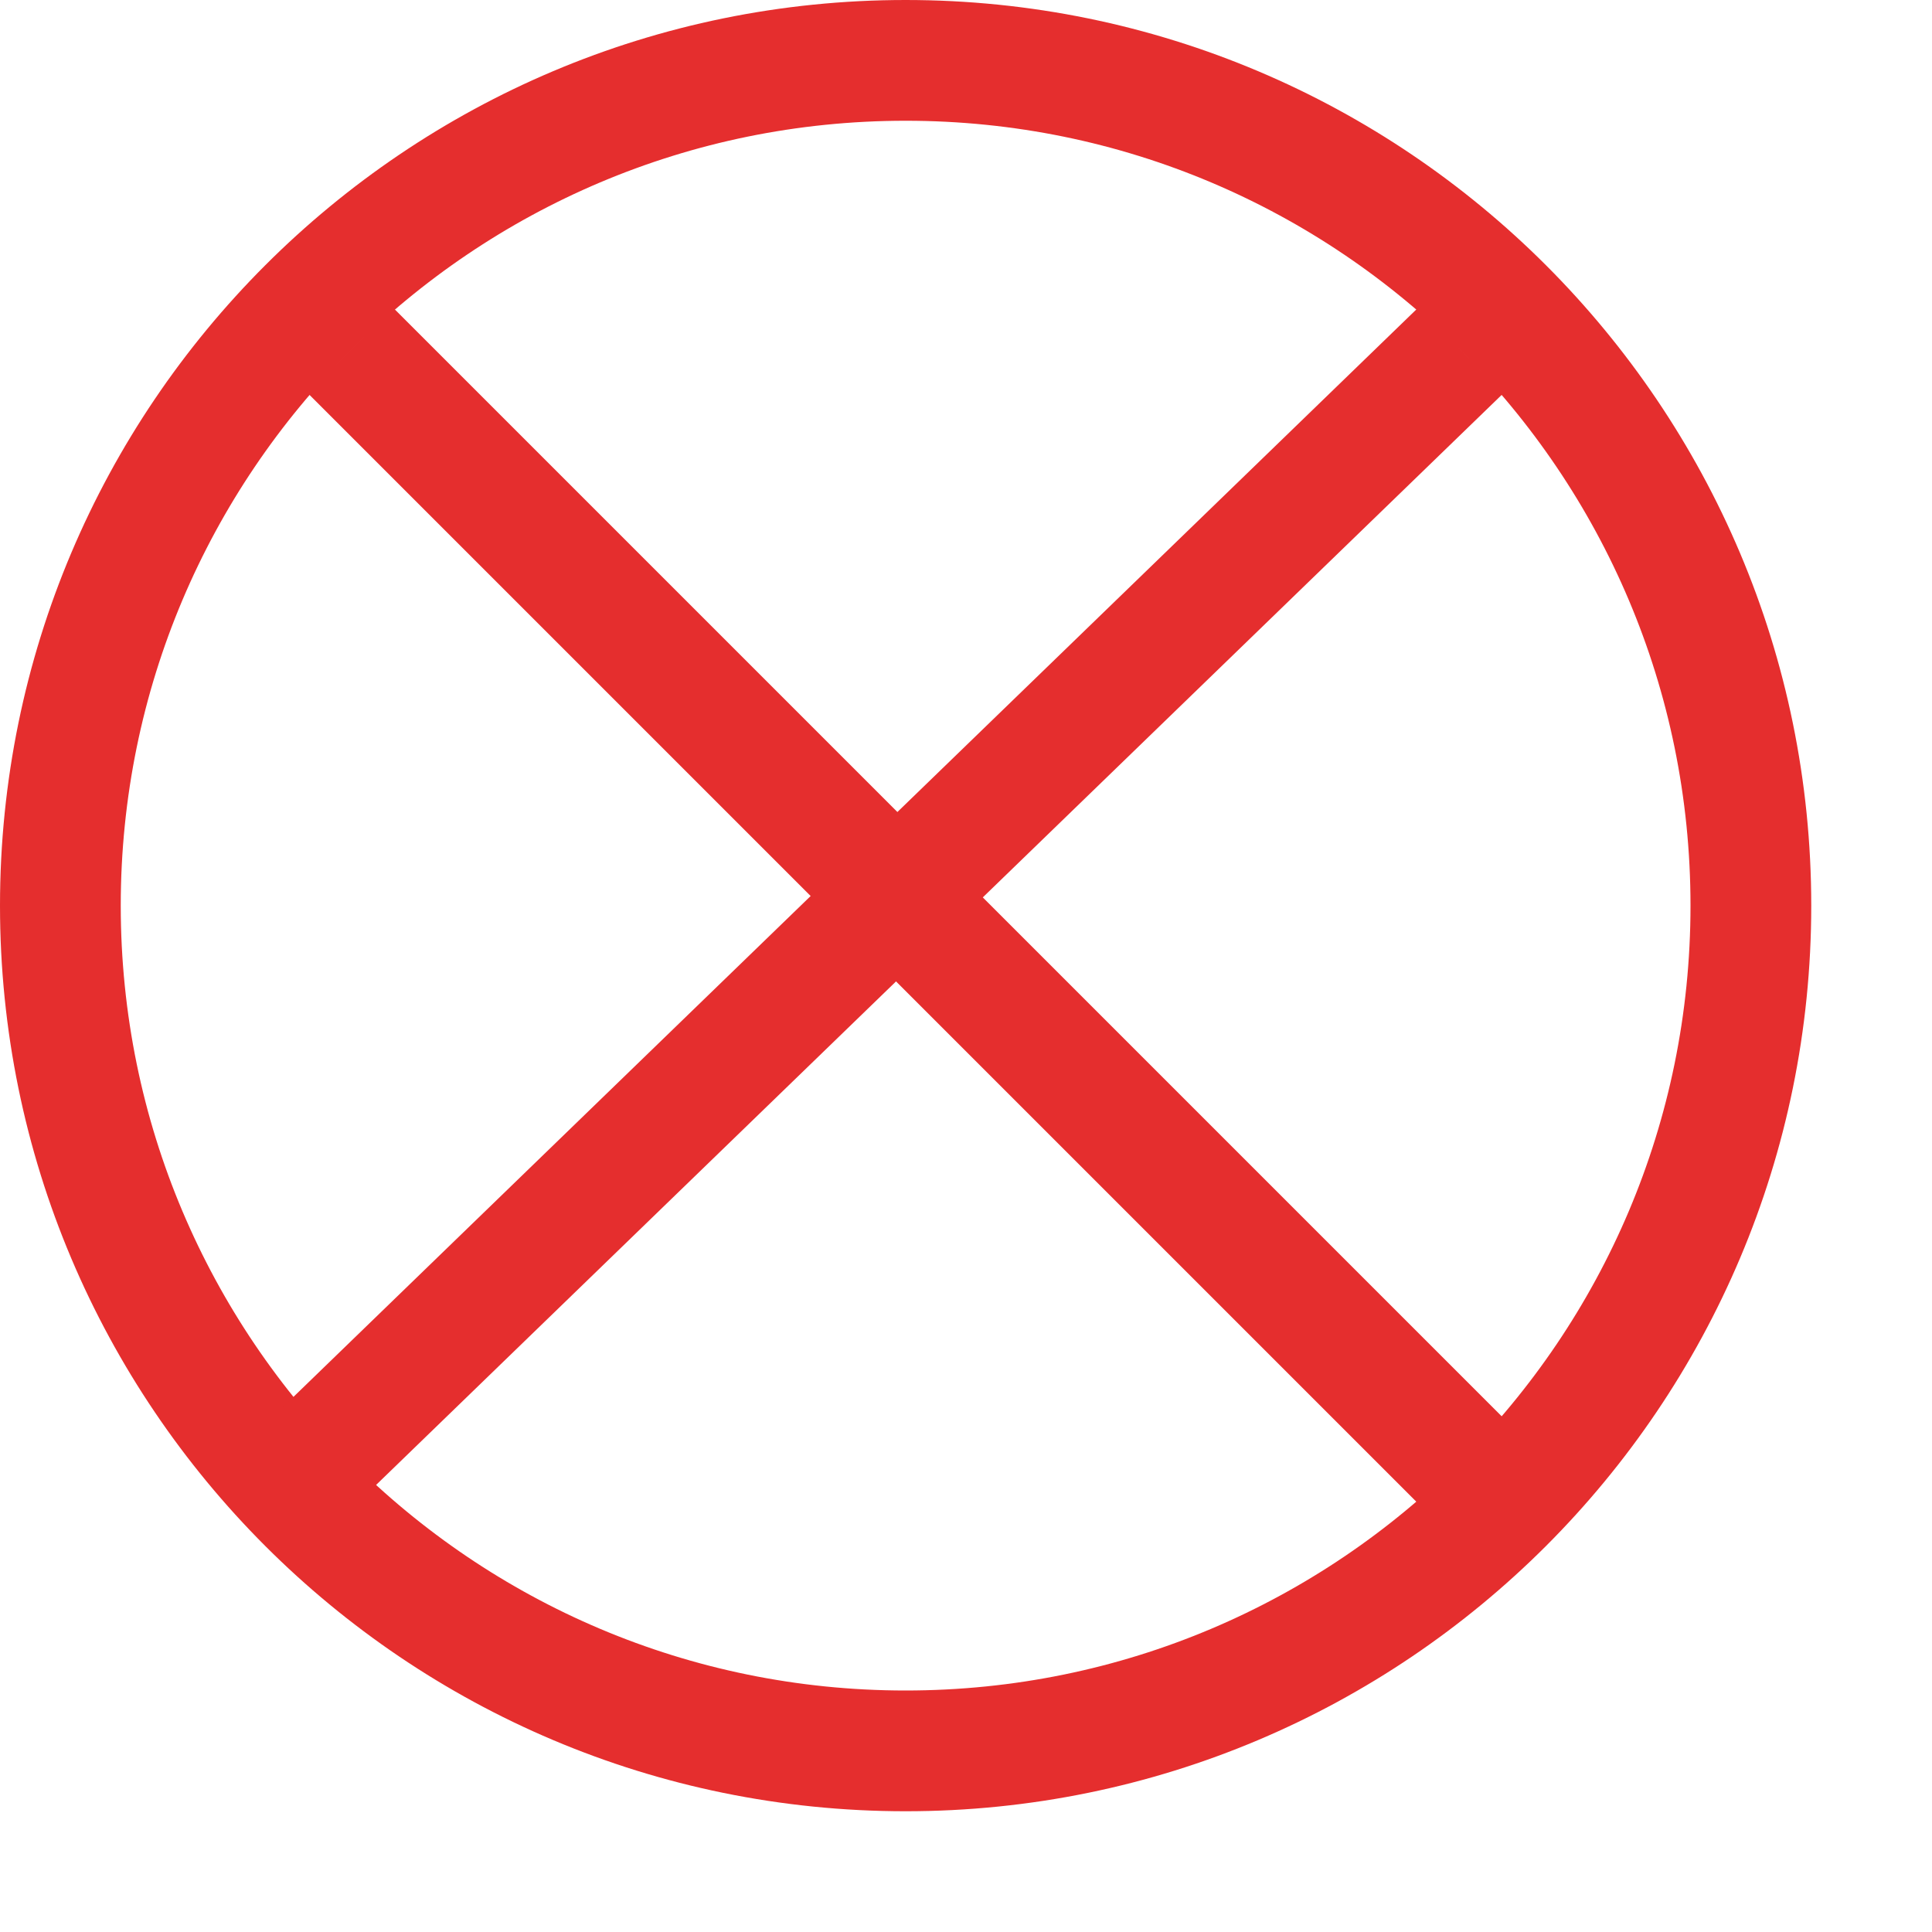
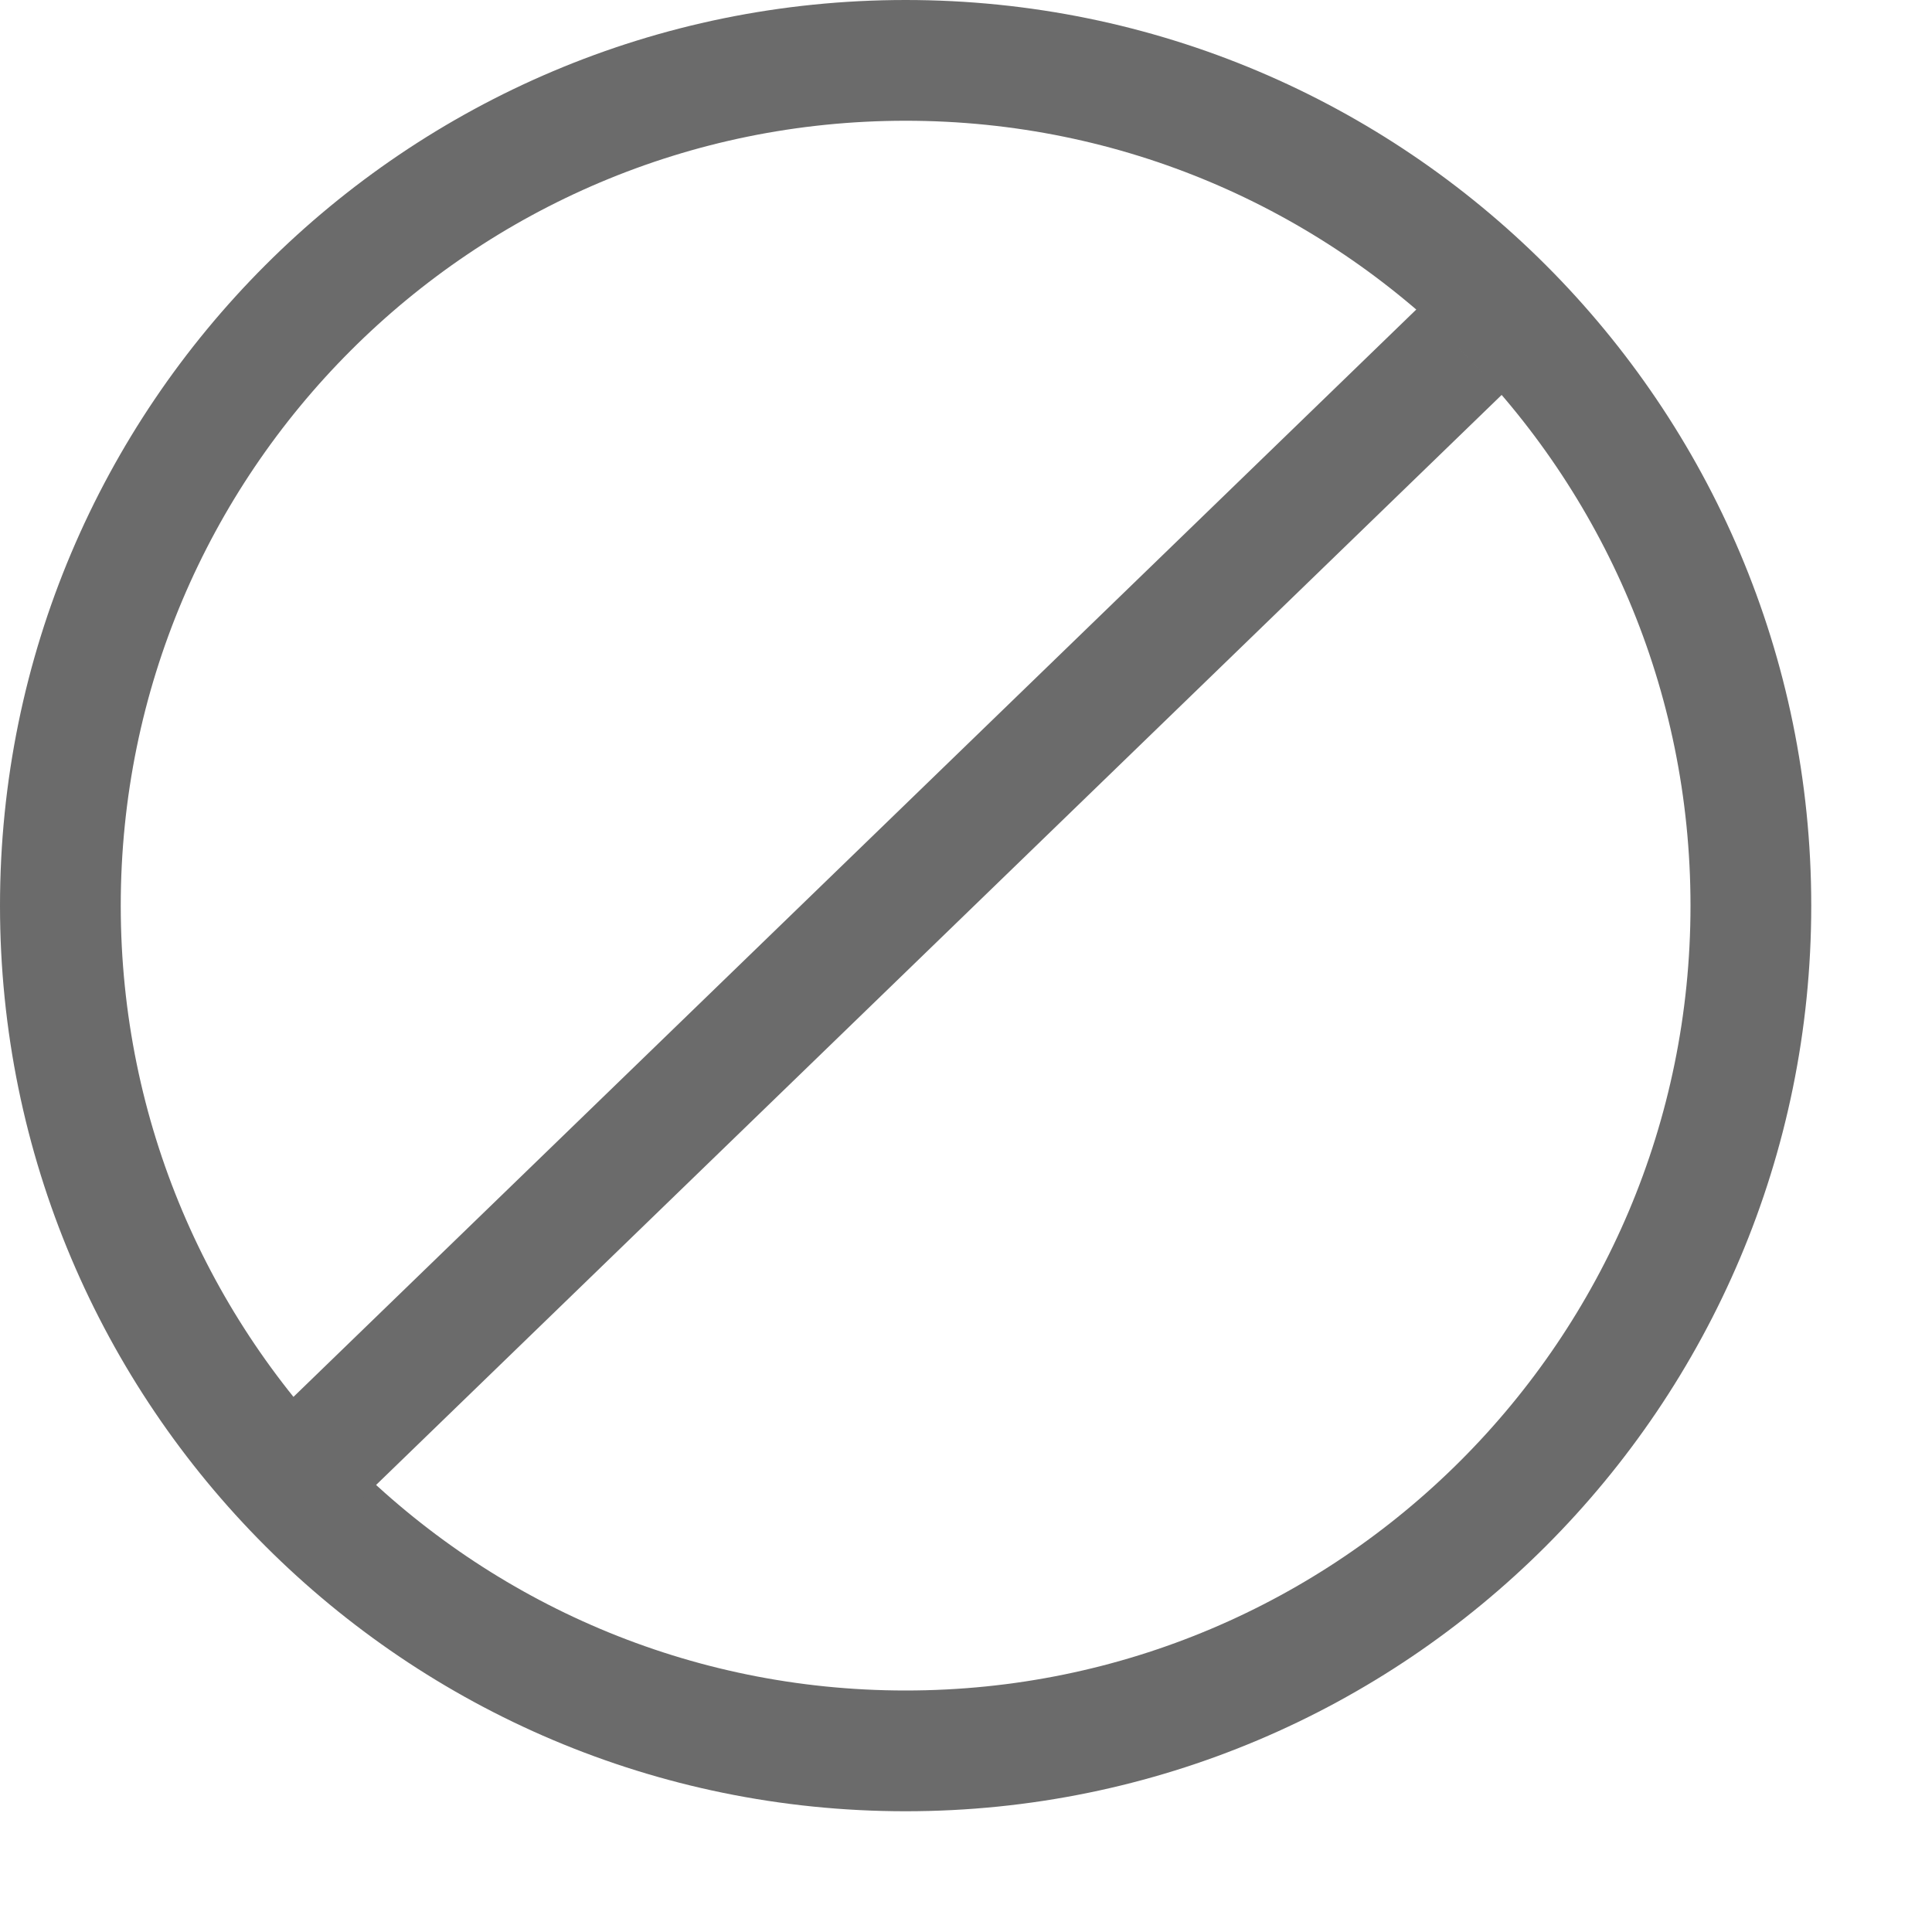
<svg xmlns="http://www.w3.org/2000/svg" x="0" y="0" width="16" height="16" viewBox="0 0 16 16">
-   <circle cx="7.5" cy="7.5" r="7" stroke-width="1" stroke="#e52e2e" fill="none" />
-   <line x1="2.9" y1="2.9" x2="12.1" y2="12.1" stroke-width="1" stroke="#e52e2e" />
-   <line x1="2.6" y1="12.1" x2="12.1" y2="2.9" stroke-width="1" stroke="#e52e2e" />
+   <circle cx="7.5" cy="7.5" r="7" stroke-width="1" stroke="#6b6b6b" fill="none" />
+   <line x1="2.6" y1="12.1" x2="12.1" y2="2.9" stroke-width="1" stroke="#6b6b6b" />
</svg>
